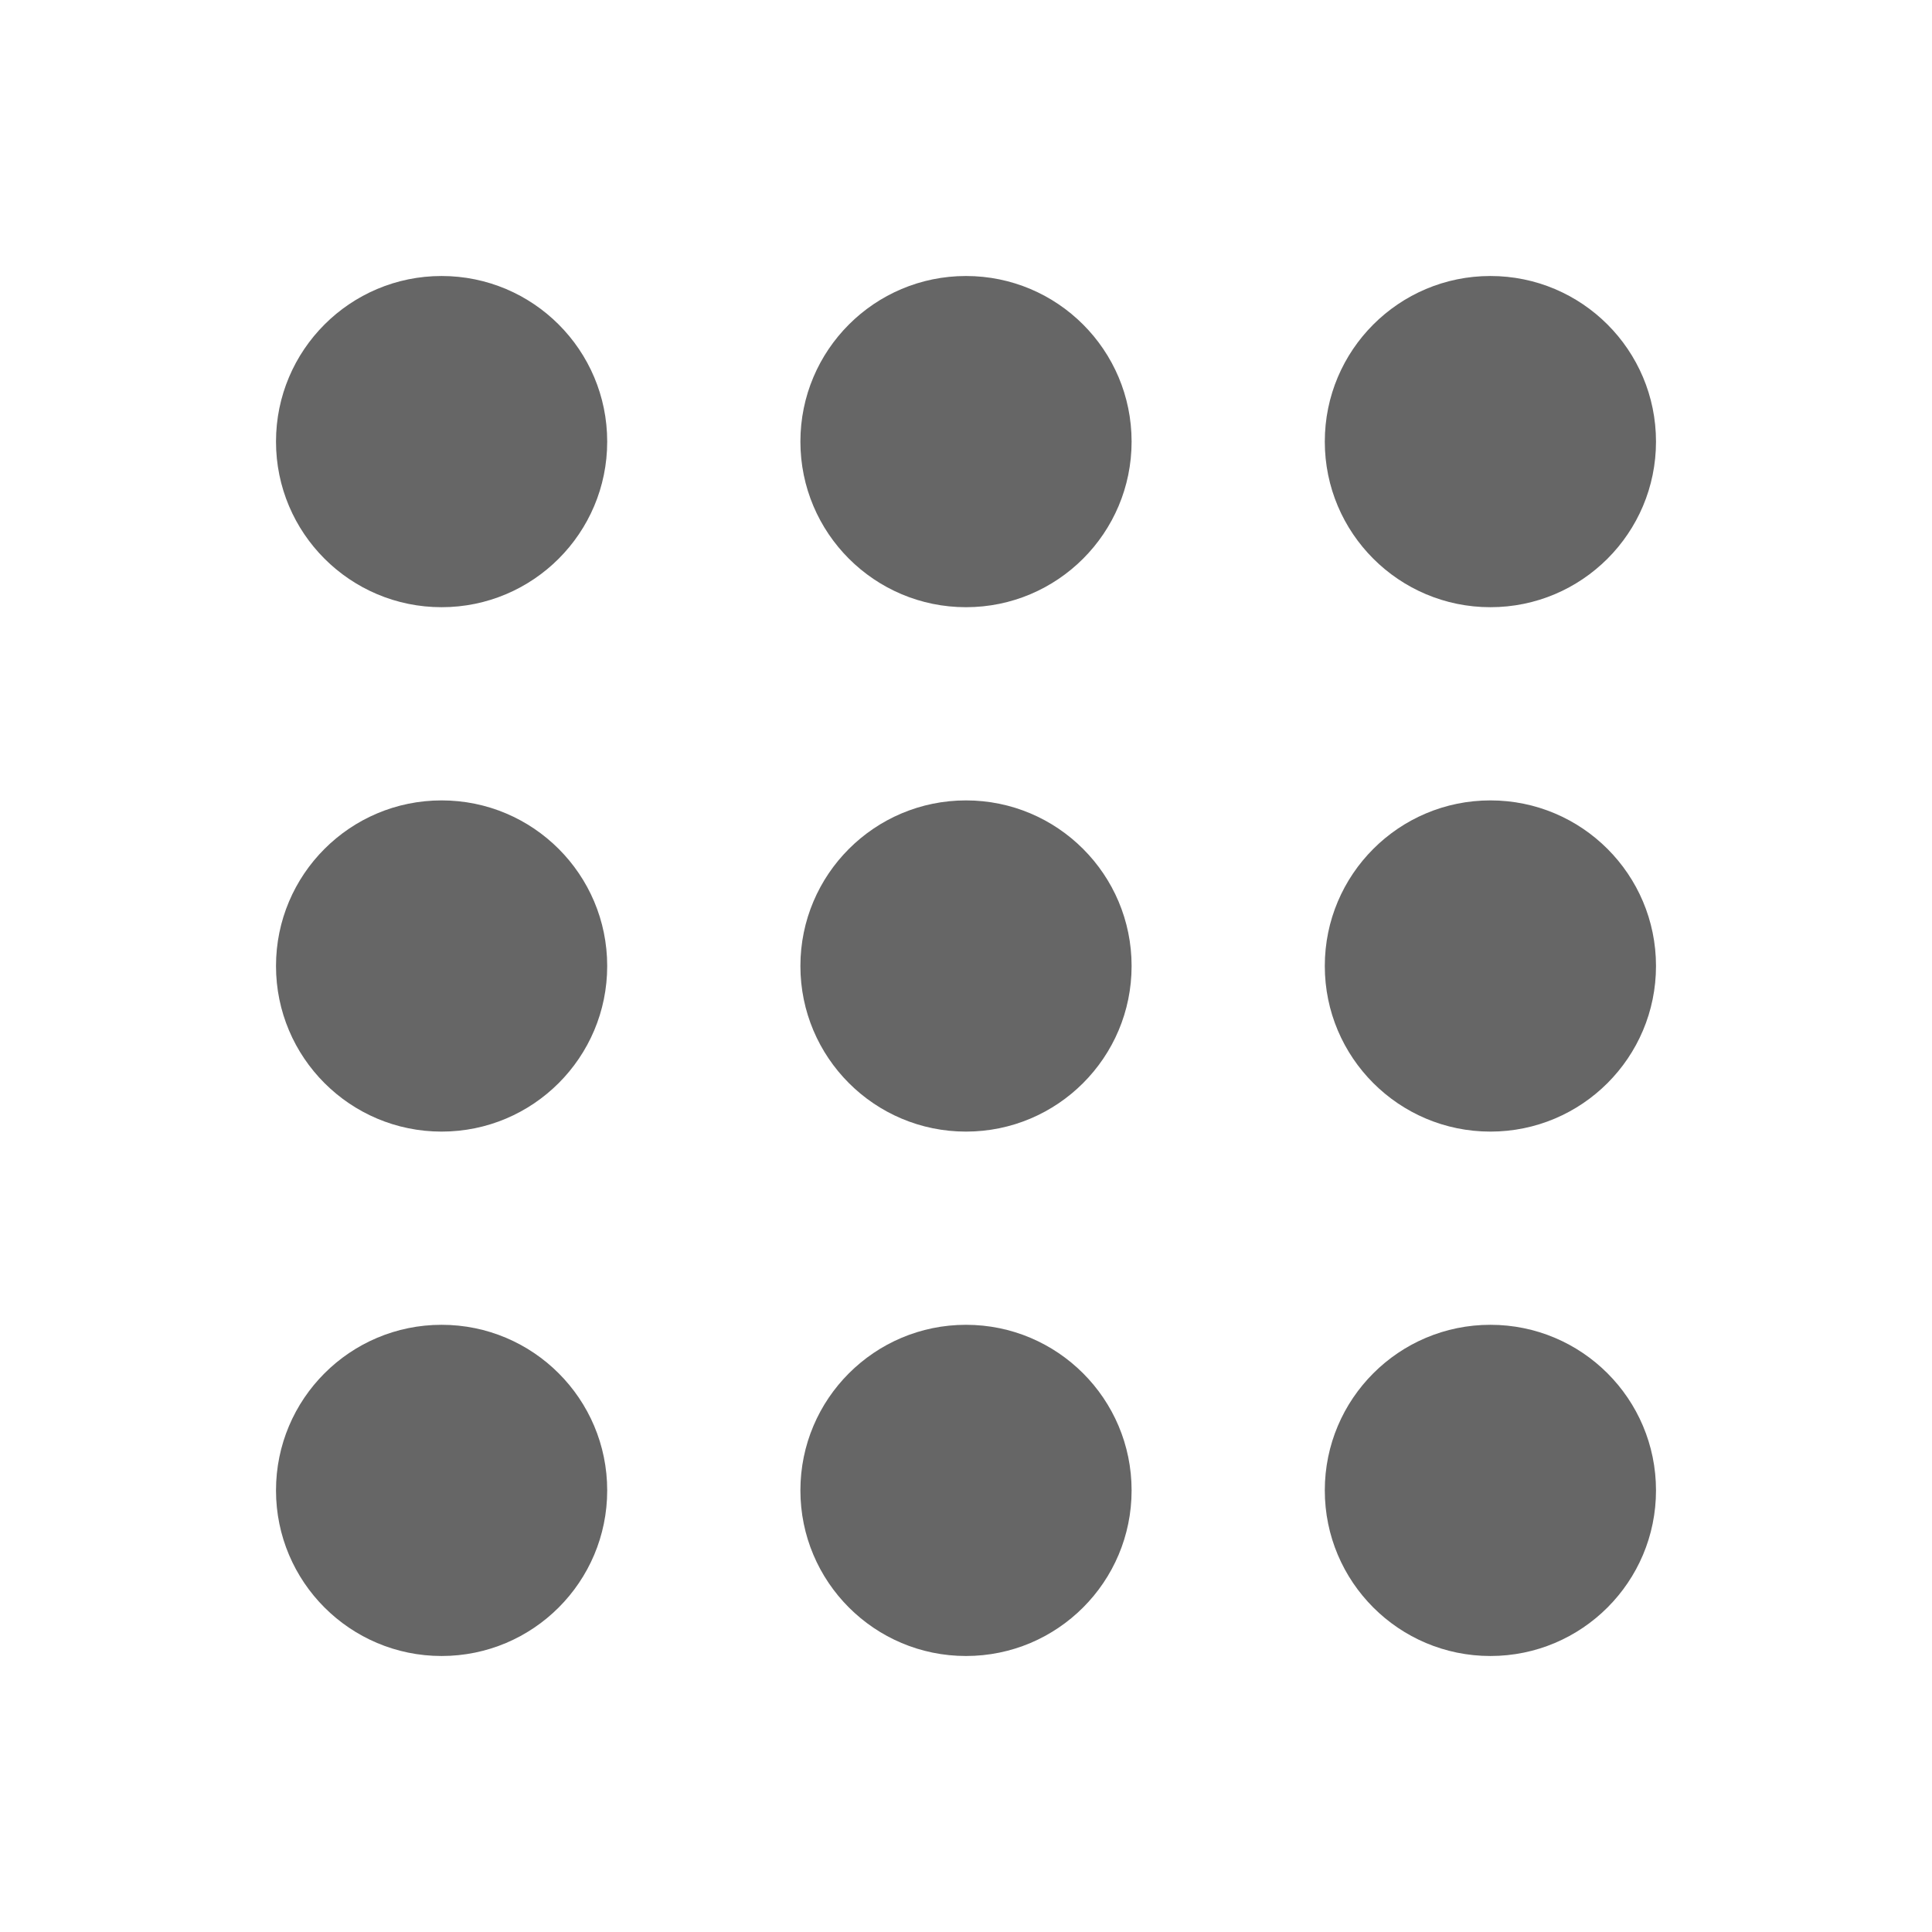
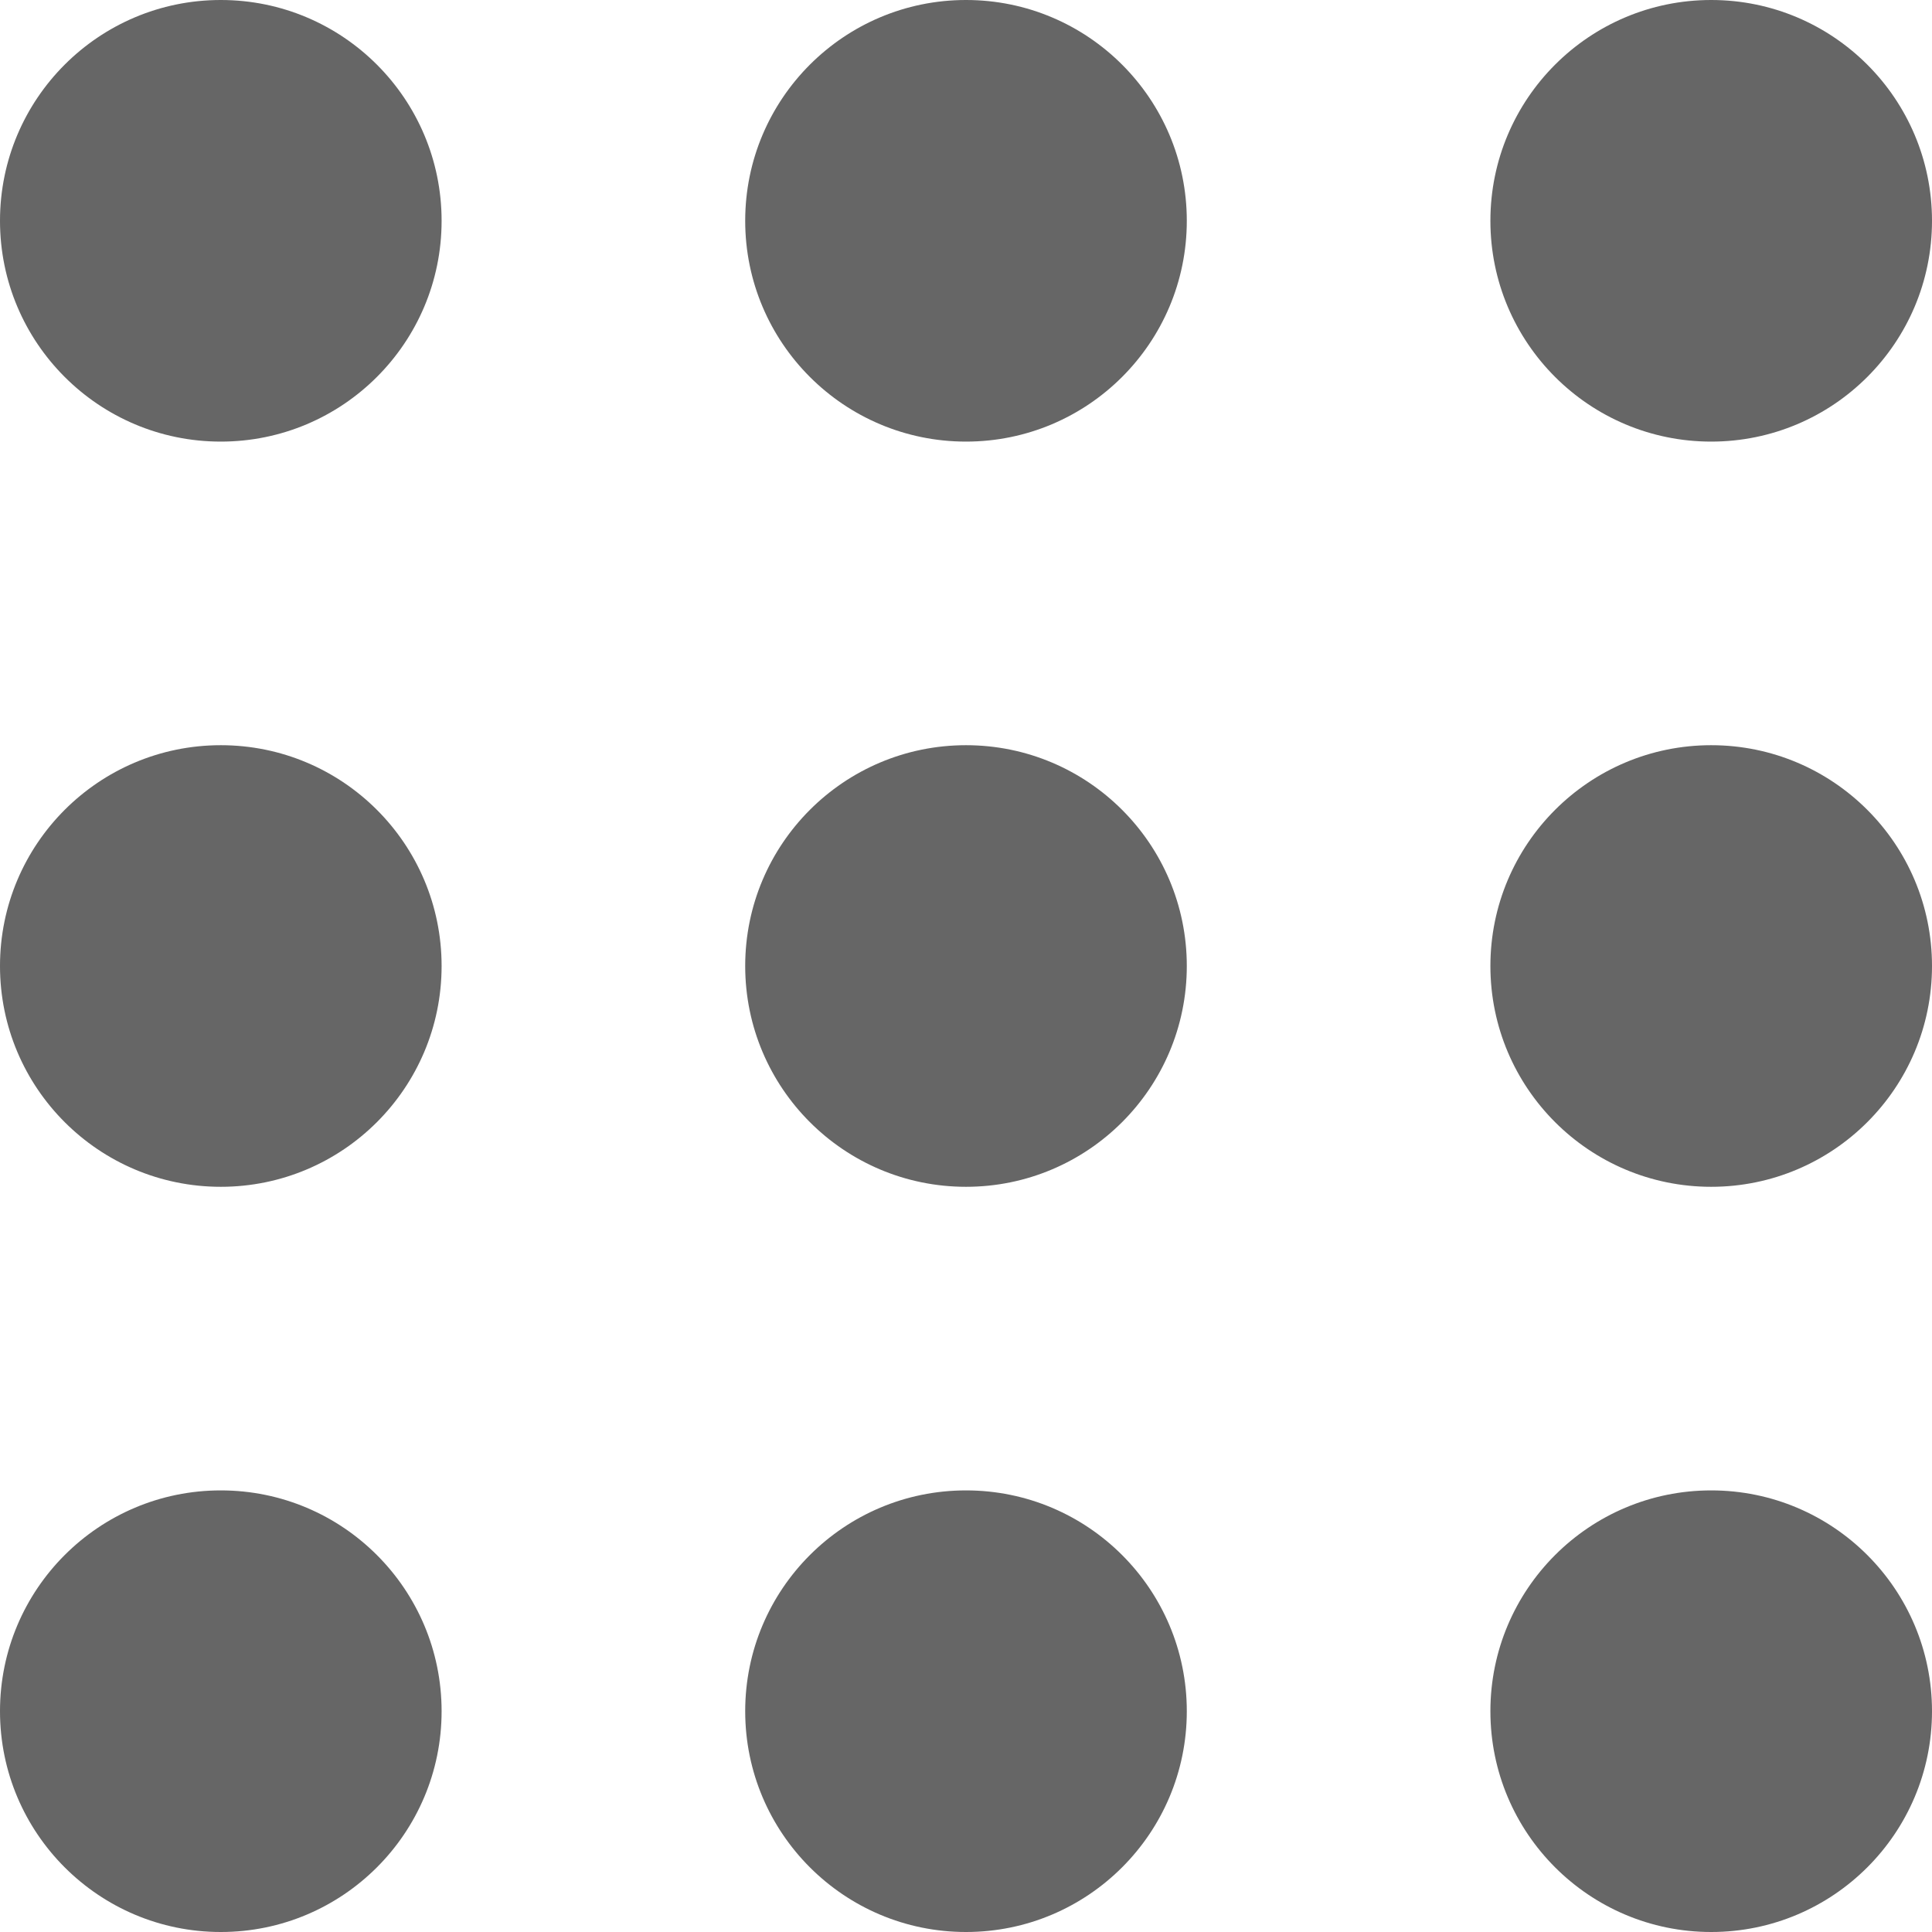
<svg xmlns="http://www.w3.org/2000/svg" width="70" height="70" viewBox="0 0 70 70" fill="none">
-   <rect x="10" y="10" width="12" height="12" rx="6" fill="#666666" />
-   <rect x="10" y="29" width="12" height="12" rx="6" fill="#666666" />
-   <rect x="10" y="48" width="12" height="12" rx="6" fill="#666666" />
-   <rect x="29" y="10" width="12" height="12" rx="6" fill="#666666" />
-   <rect x="29" y="29" width="12" height="12" rx="6" fill="#666666" />
-   <rect x="29" y="48" width="12" height="12" rx="6" fill="#666666" />
-   <rect x="48" y="10" width="12" height="12" rx="6" fill="#666666" />
-   <rect x="48" y="29" width="12" height="12" rx="6" fill="#666666" />
-   <rect x="48" y="48" width="12" height="12" rx="6" fill="#666666" />
+   <circle cx="8" cy="8" r="8" fill="#666666" />
+   <circle cx="8" cy="35" r="8" fill="#666666" />
+   <circle cx="8" cy="62" r="8" fill="#666666" />
+   <circle cx="35" cy="8" r="8" fill="#666666" />
+   <circle cx="35" cy="35" r="8" fill="#666666" />
+   <circle cx="35" cy="62" r="8" fill="#666666" />
+   <circle cx="62" cy="8" r="8" fill="#666666" />
+   <circle cx="62" cy="35" r="8" fill="#666666" />
+   <circle cx="62" cy="62" r="8" fill="#666666" />
</svg>
